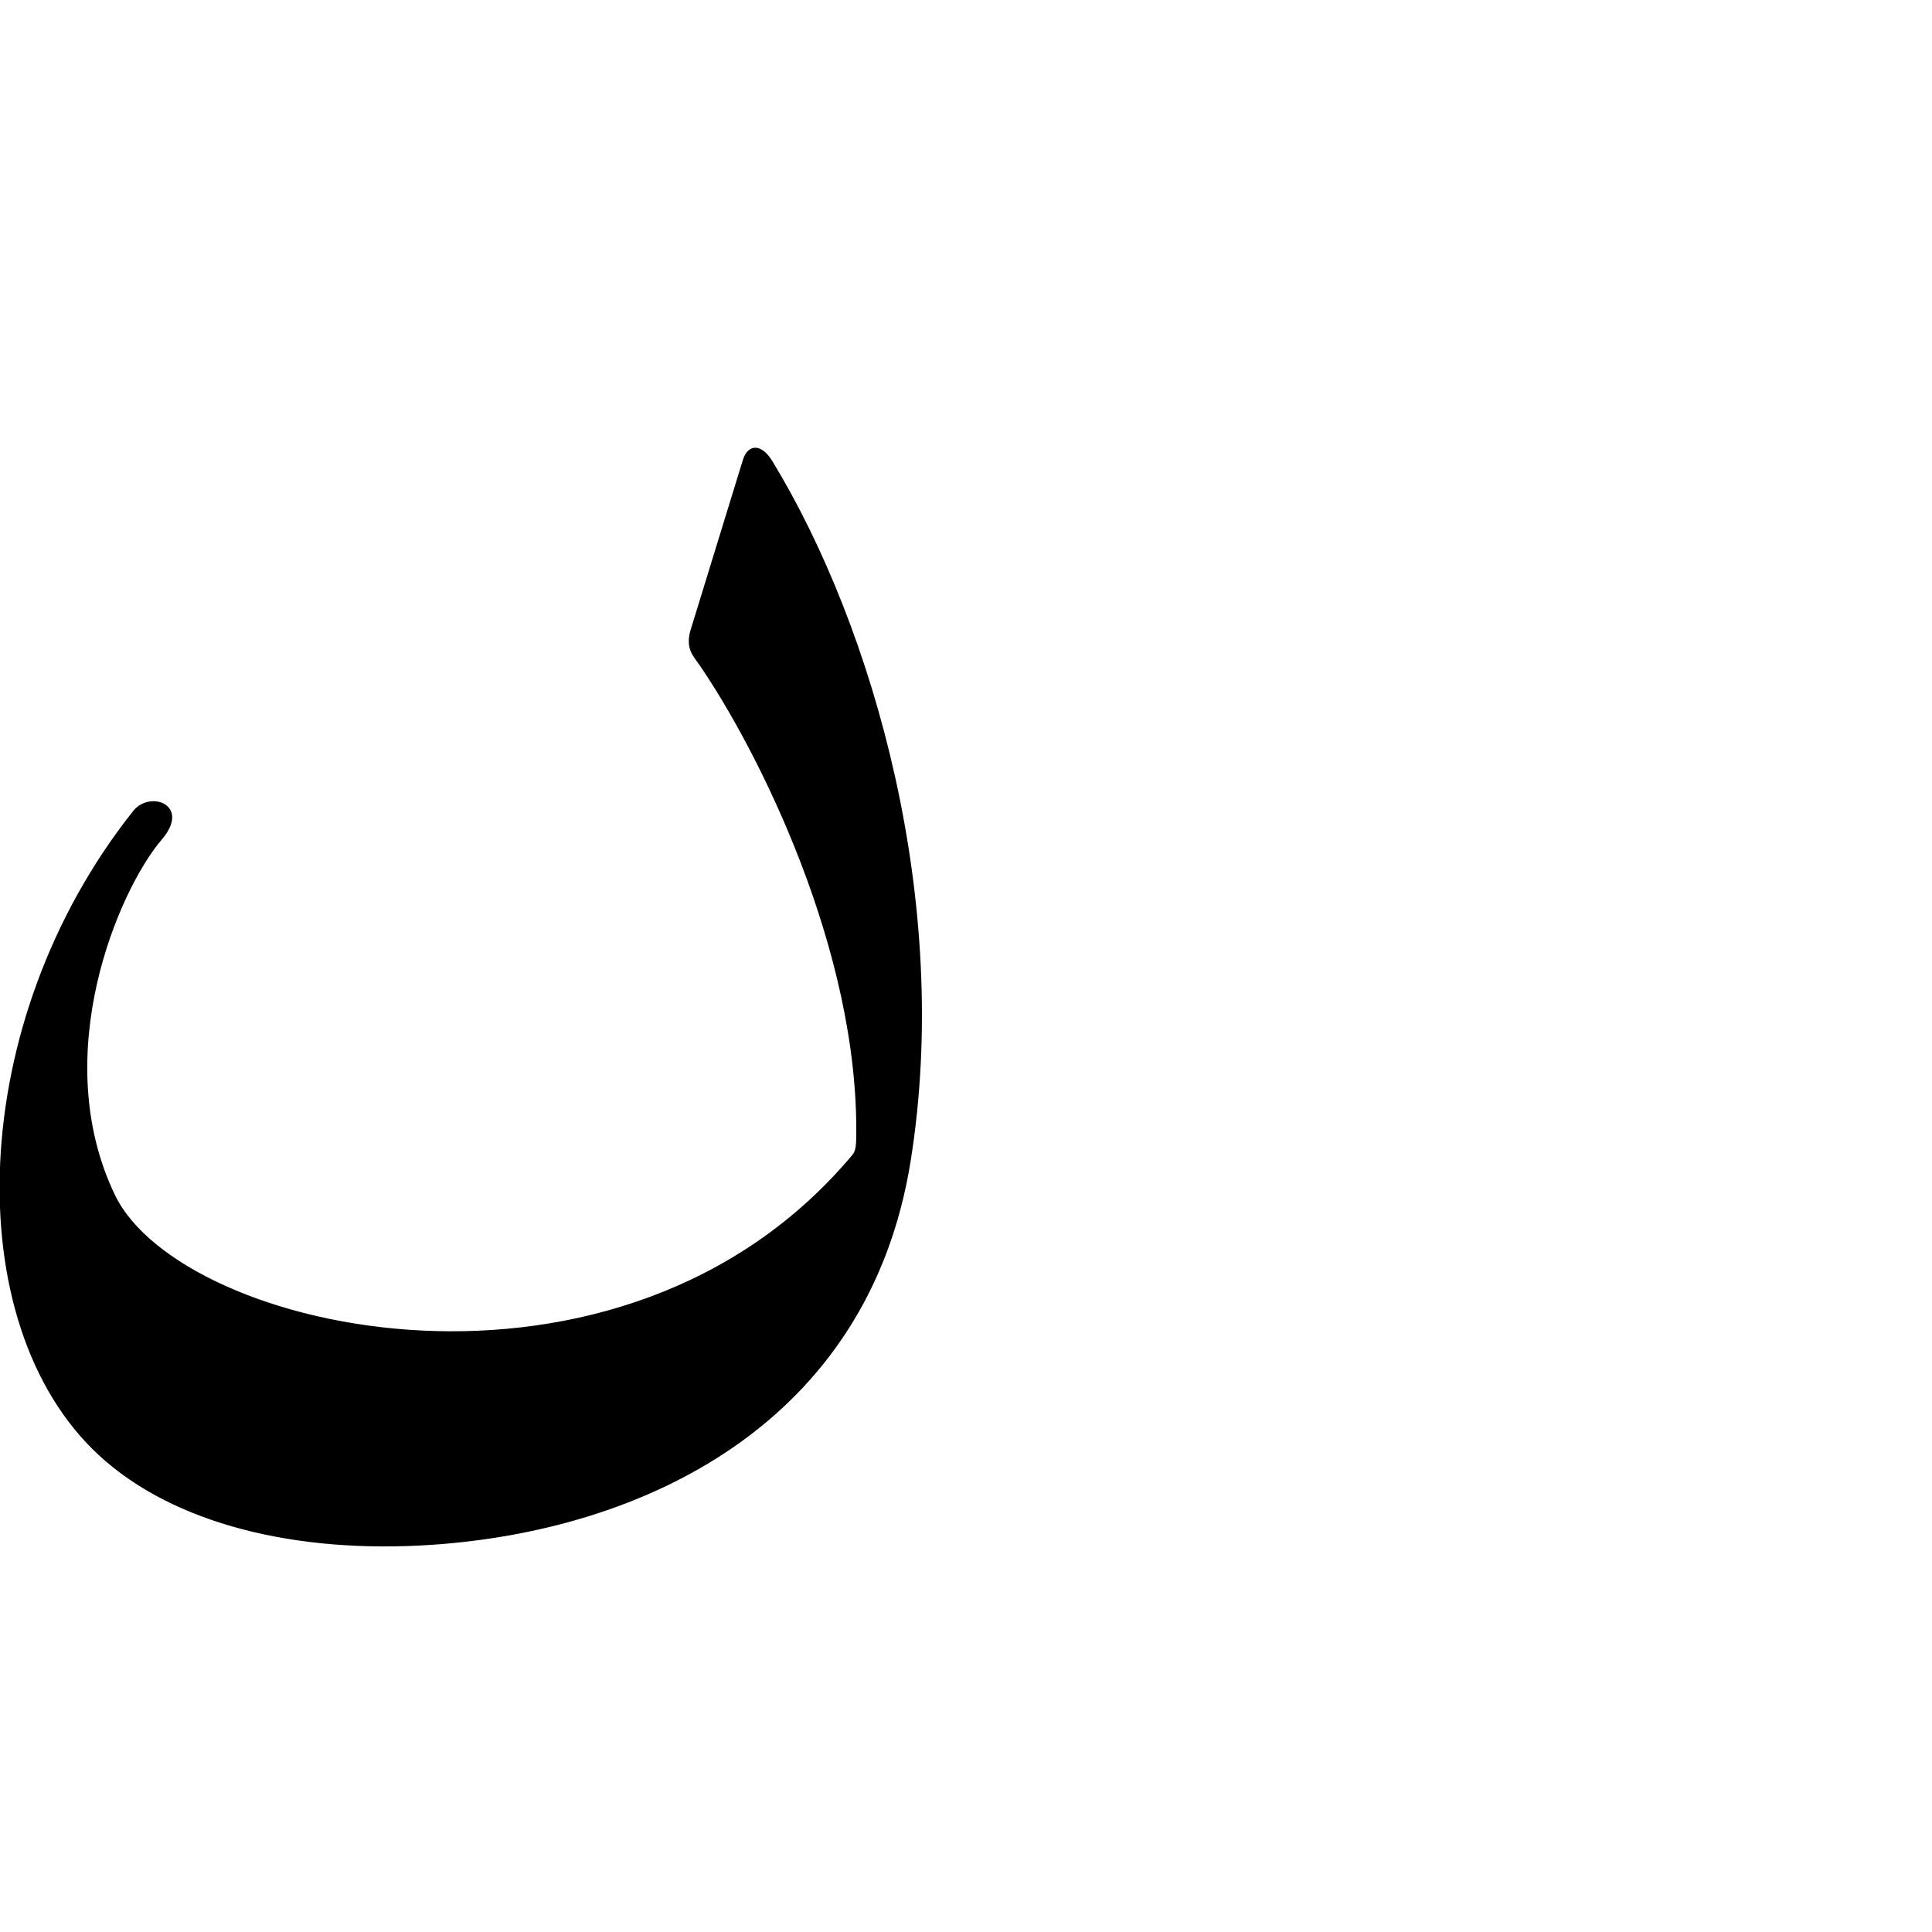
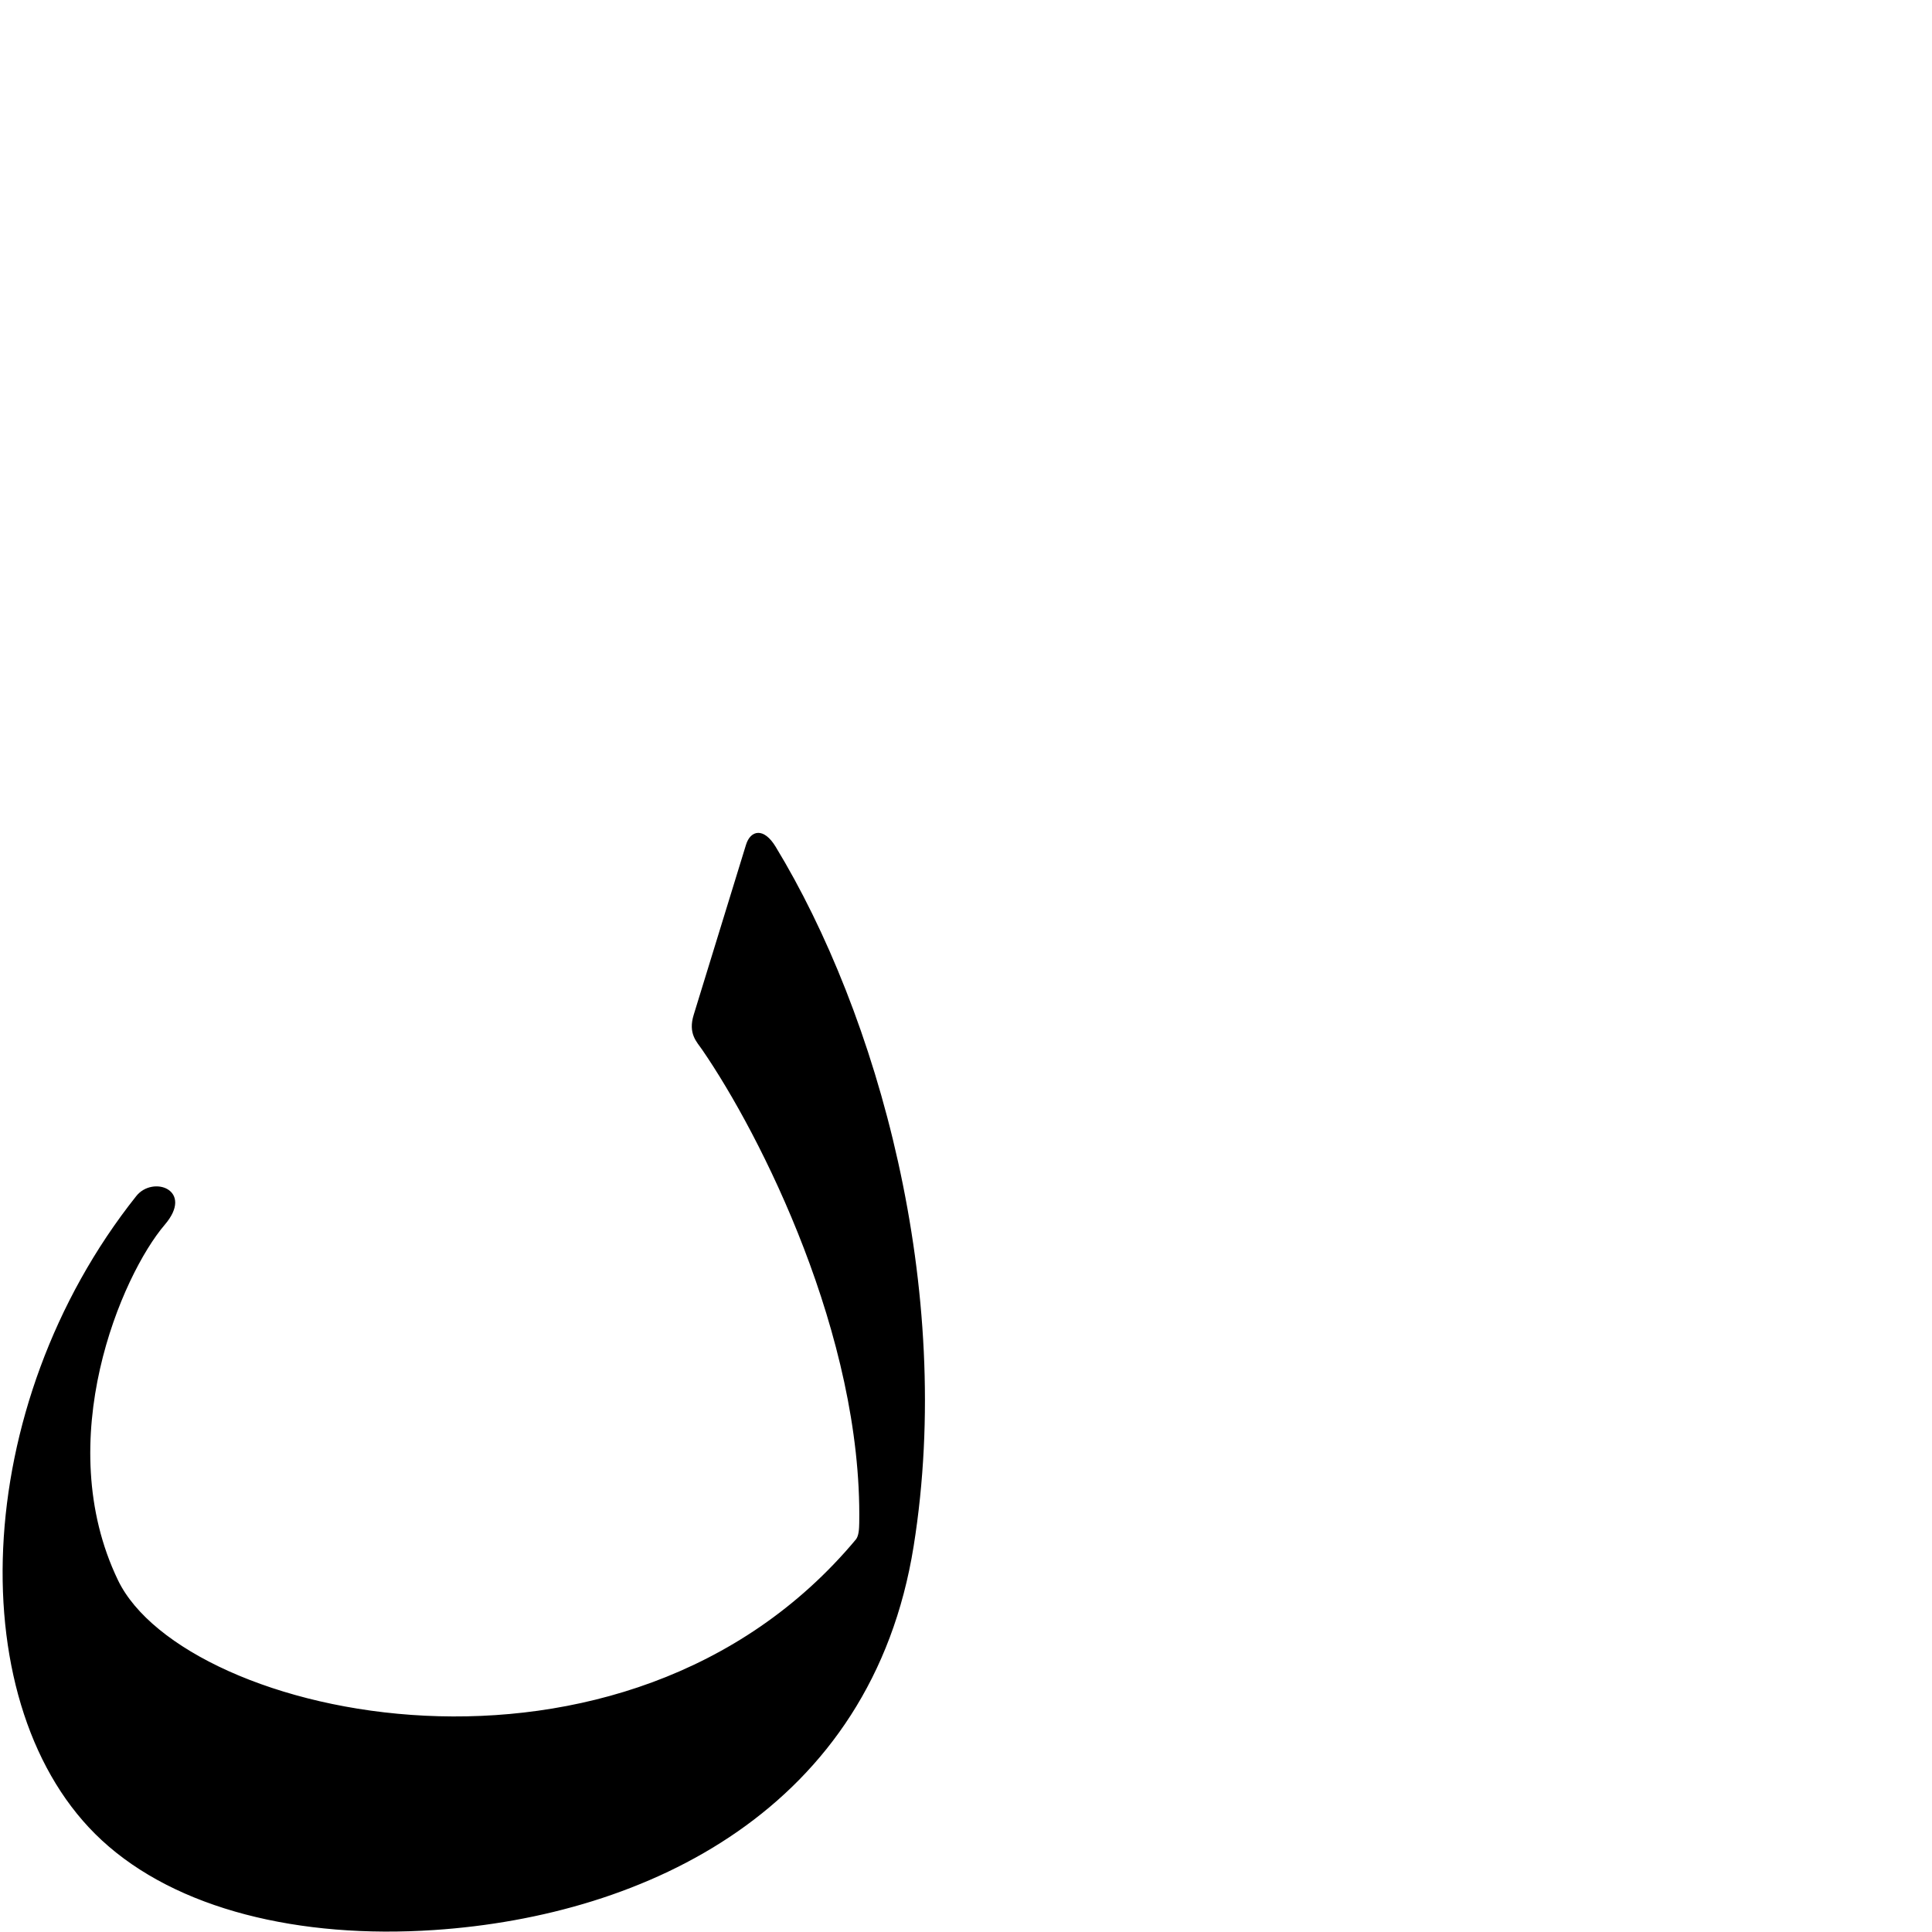
<svg xmlns="http://www.w3.org/2000/svg" version="1.0" width="1000" height="1000" id="svg5496">
  <defs id="defs5498">
    </defs>
  <g id="layer1" transform="matrix(1.3,0,0,1.3,-35.10292,-118.3797)" />
-   <path style="fill:#000000;fill-rule:evenodd;stroke:#000000;stroke-width:1px;stroke-linecap:butt;stroke-linejoin:miter;stroke-opacity:1" d="M 399.478,239.158 C 393.568,229.436 387.277,230.789 385.034,238.084 L 357.978,326.056 C 355.059,335.548 359.441,339.532 362.255,343.625 C 392.649,387.83 445.235,491.911 443.679,588.874 C 443.634,591.691 443.522,595.757 441.813,597.805 C 321.81,741.55 93.676,690.777 59.048,618.738 C 24.14,546.118 60.95,460.419 83.345,434.233 C 98.297,416.75 77.601,409.677 69.383,420.011 C -17.23,528.913 -21.502,685.361 51.48,752.81 C 89.988,788.398 153.348,803.78 223.155,799.115 C 332.946,791.779 449.153,736.654 470.851,600.874 C 492.233,467.421 451.896,325.381 399.478,239.158 z" id="path2394" />
+   <path style="fill:#000000;fill-rule:evenodd;stroke:#000000;stroke-width:1px;stroke-linecap:butt;stroke-linejoin:miter;stroke-opacity:1" d="m 401.036,438.519 c -5.91,-9.722 -12.201,-8.369 -14.444,-1.074 l -27.056,87.972 c -2.919,9.491 1.463,13.476 4.277,17.568 30.393,44.206 82.98,148.286 81.424,245.249 -0.045,2.817 -0.157,6.883 -1.867,8.931 C 323.368,940.91 95.234,890.137 60.606,818.099 25.698,745.479 62.507,659.779 84.903,633.593 99.854,616.111 79.159,609.038 70.94,619.372 -15.673,728.274 -19.945,884.722 53.038,952.171 91.545,987.759 154.906,1003.14 224.713,998.476 334.504,991.14 450.711,936.015 472.408,800.234 493.79,666.781 453.454,524.741 401.036,438.519 z" id="path2394" />
</svg>
